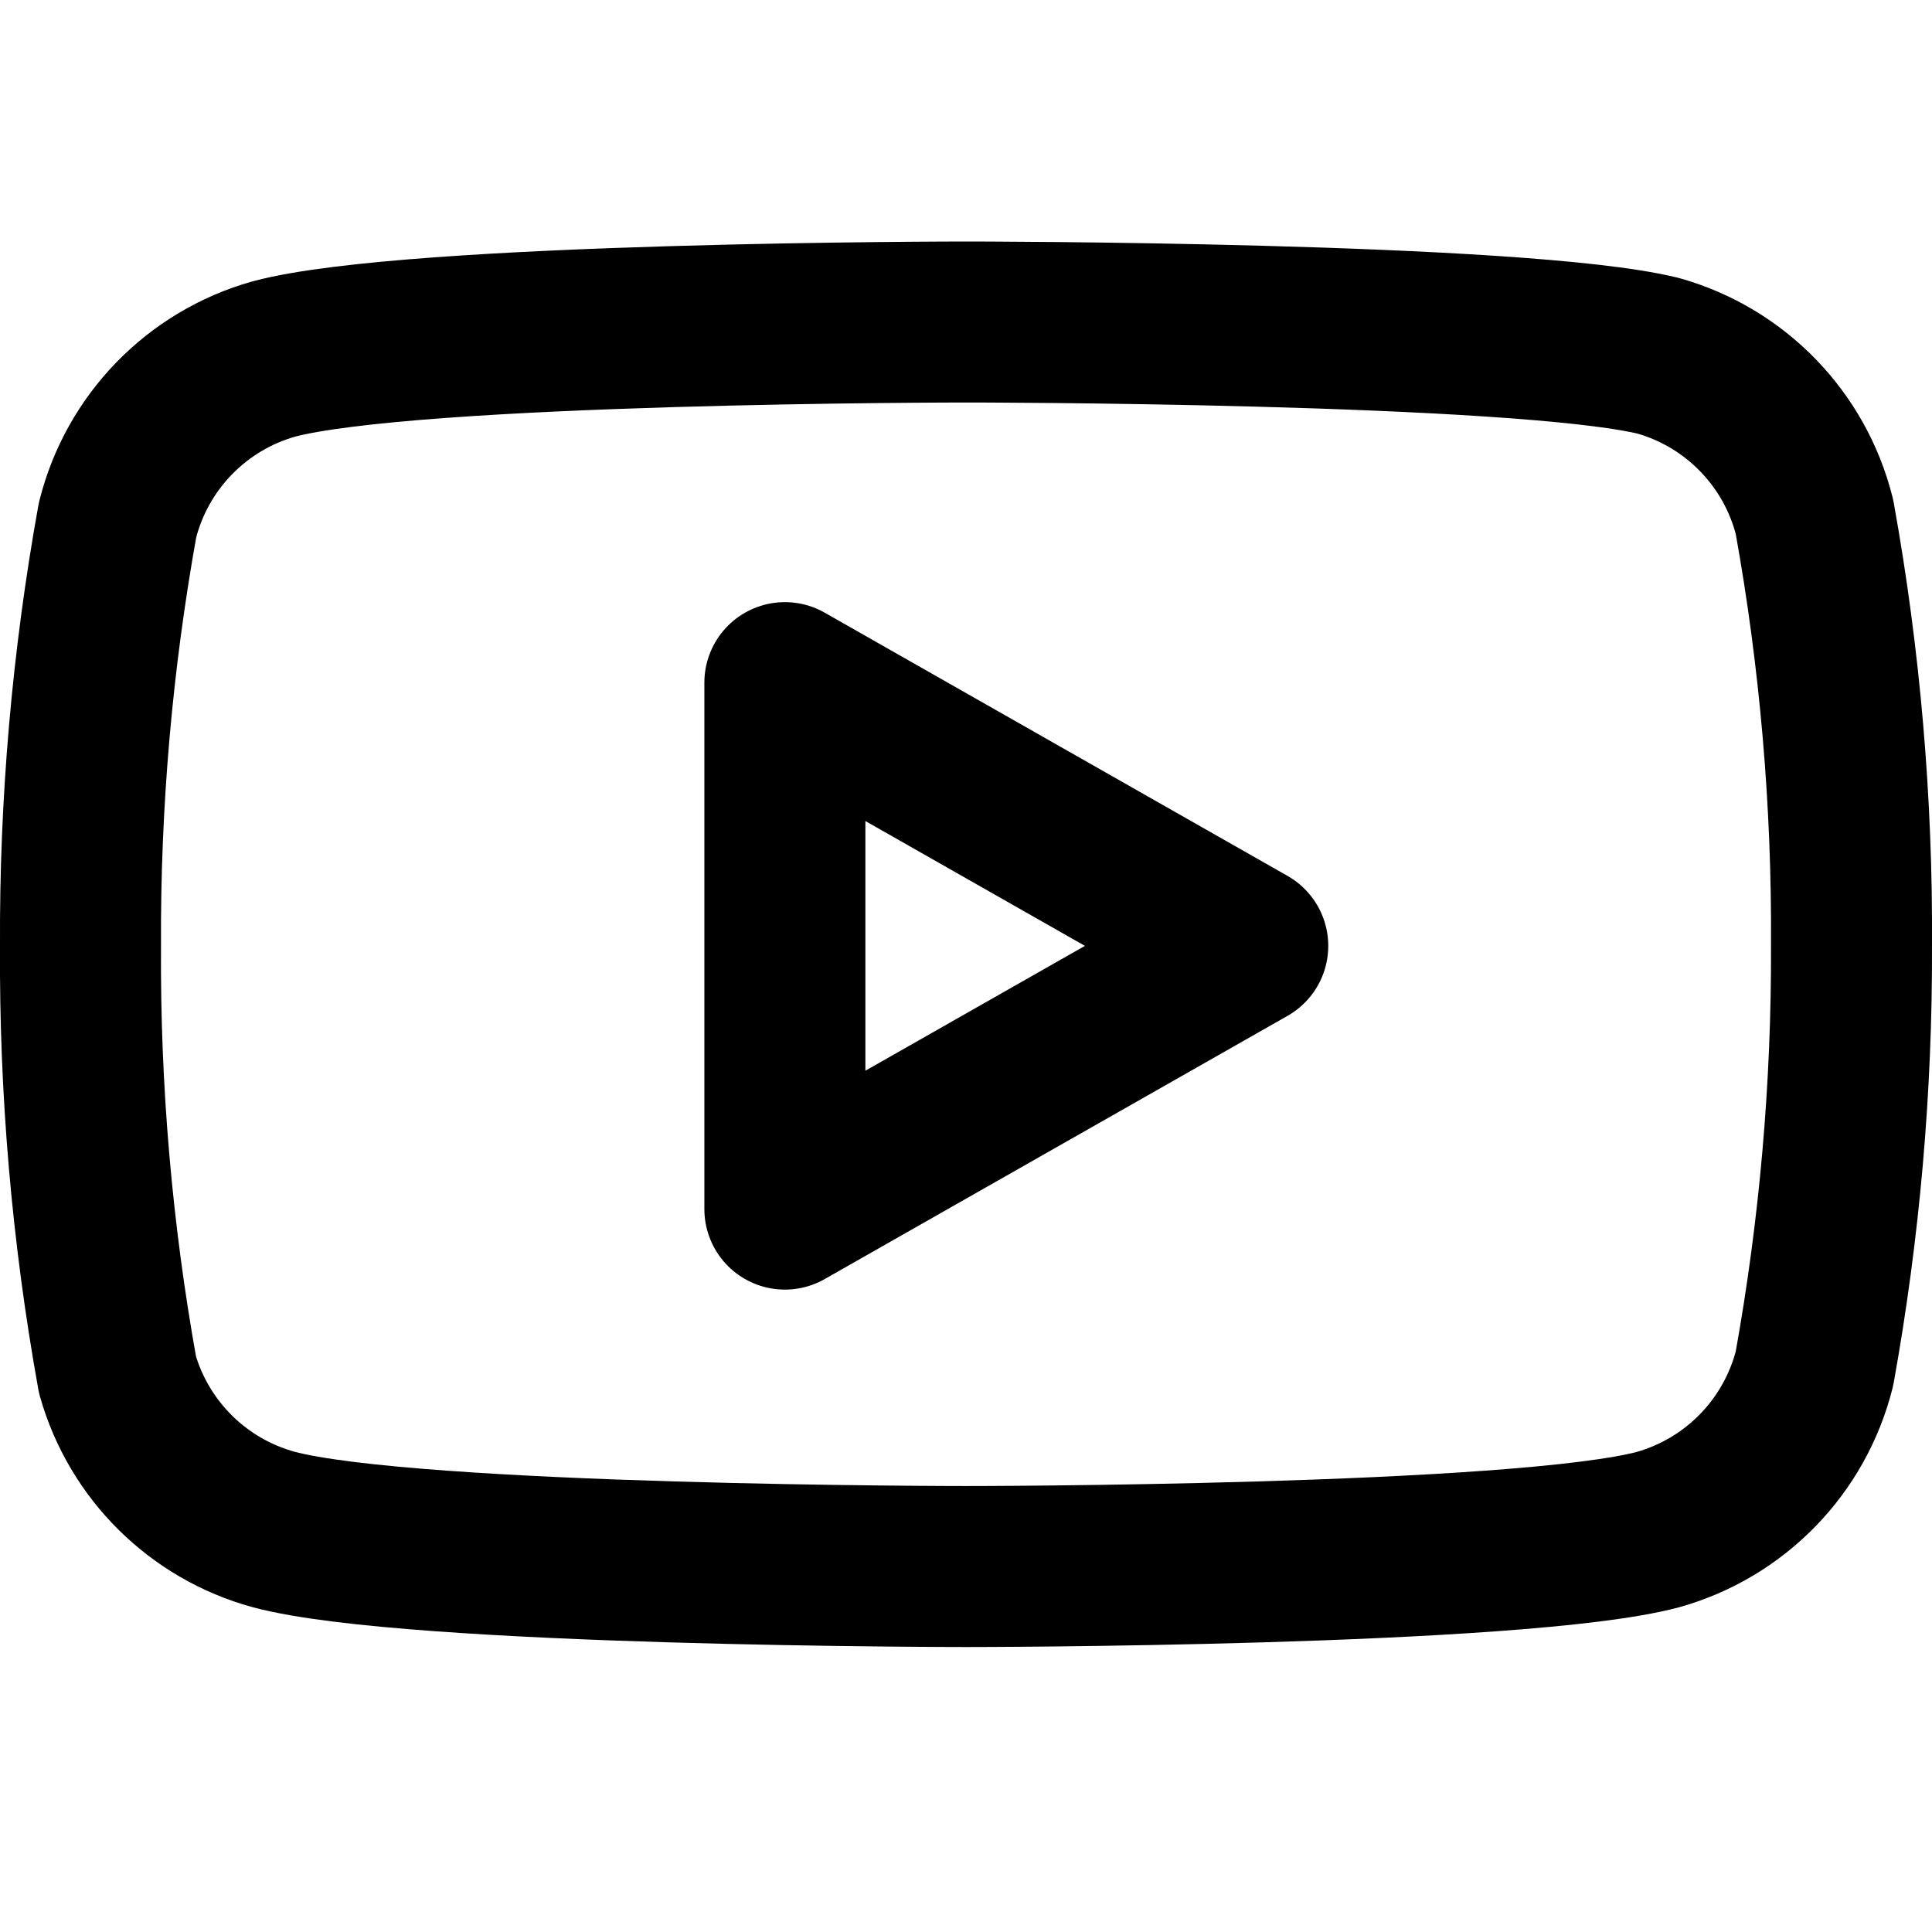
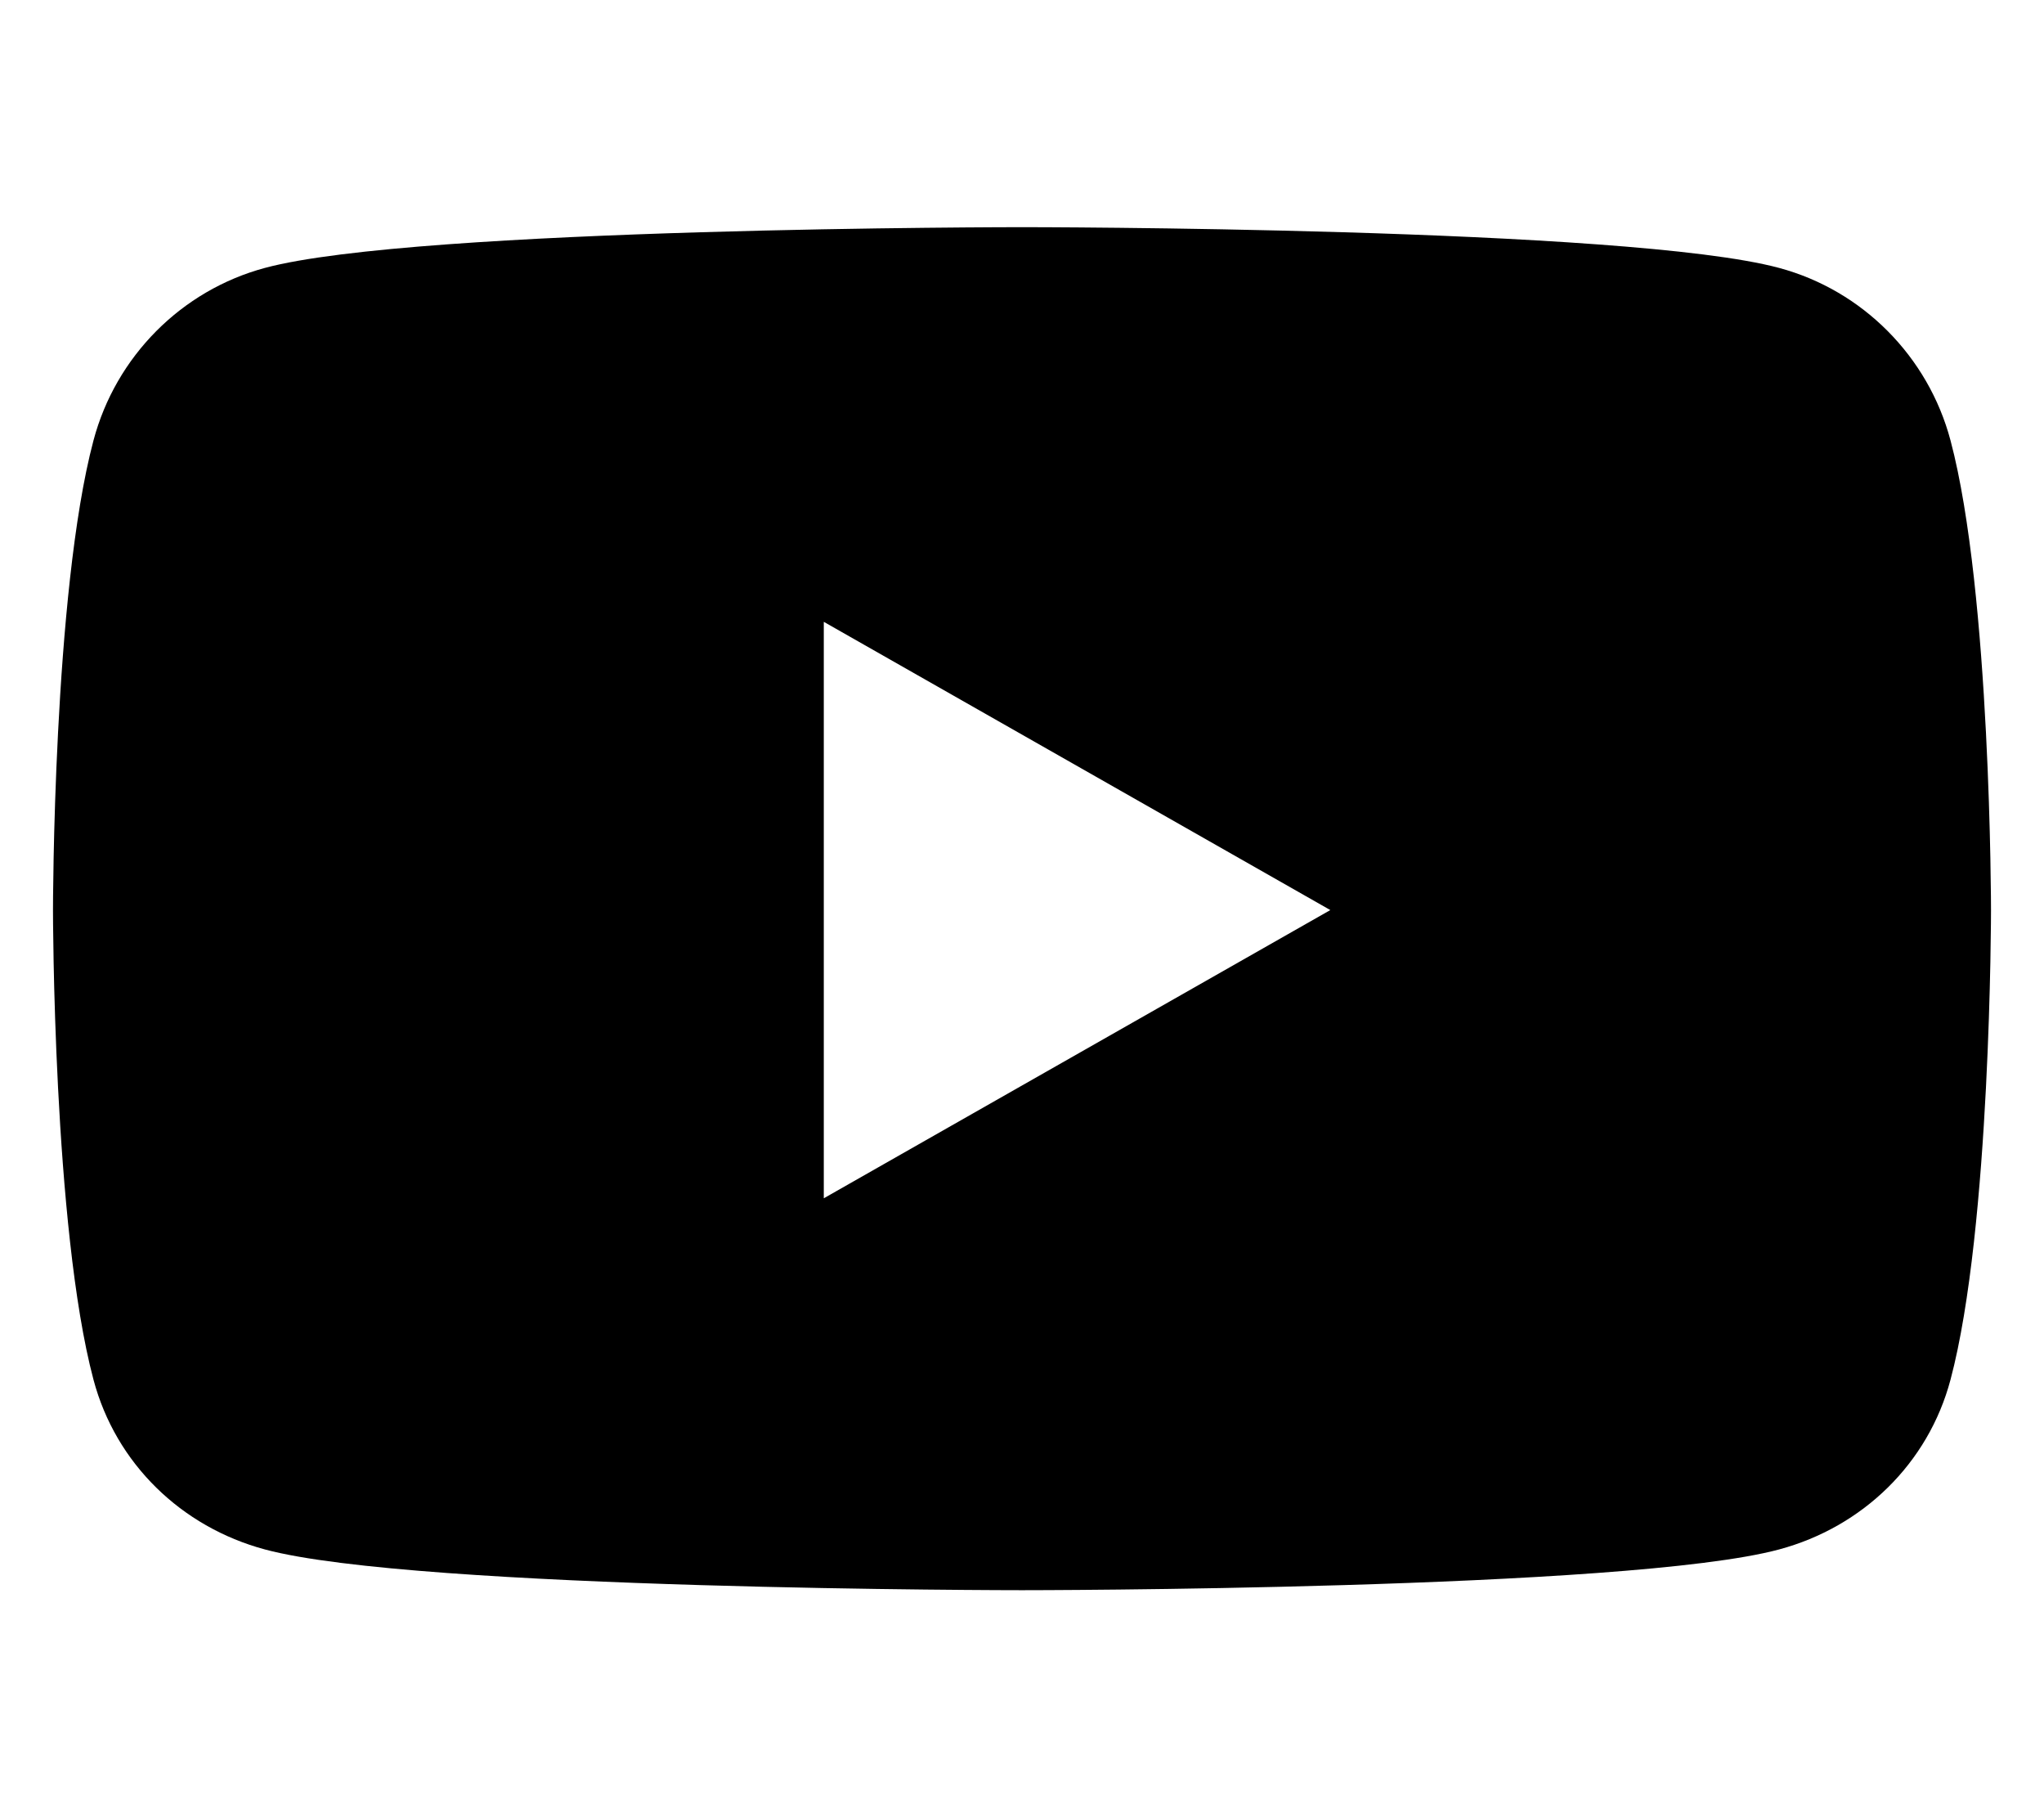
- <svg xmlns="http://www.w3.org/2000/svg" width="24" height="24" viewBox="0 0 24 24" fill="none" stroke="currentColor" stroke-width="2" stroke-linecap="round" stroke-linejoin="round" class="feather feather-youtube">
-   <path d="M22.54 6.42a2.78 2.78 0 0 0-1.94-2C18.88 4 12 4 12 4s-6.88 0-8.6.46a2.78 2.78 0 0 0-1.94 2A29 29 0 0 0 1 11.75a29 29 0 0 0 .46 5.33A2.78 2.78 0 0 0 3.4 19c1.72.46 8.6.46 8.6.46s6.88 0 8.6-.46a2.78 2.78 0 0 0 1.94-2 29 29 0 0 0 .46-5.25 29 29 0 0 0-.46-5.33z" />
-   <polygon points="9.75 15.02 15.5 11.75 9.75 8.48 9.75 15.02" />
+ <svg xmlns="http://www.w3.org/2000/svg" aria-hidden="true" focusable="false" data-prefix="fab" data-icon="youtube" class="svg-inline--fa fa-youtube fa-w-18" role="img" viewBox="0 0 576 512">
+   <path fill="currentColor" d="M549.655 124.083c-6.281-23.65-24.787-42.276-48.284-48.597C458.781 64 288 64 288 64S117.22 64 74.629 75.486c-23.497 6.322-42.003 24.947-48.284 48.597-11.412 42.867-11.412 132.305-11.412 132.305s0 89.438 11.412 132.305c6.281 23.65 24.787 41.5 48.284 47.821C117.22 448 288 448 288 448s170.78 0 213.371-11.486c23.497-6.321 42.003-24.171 48.284-47.821 11.412-42.867 11.412-132.305 11.412-132.305s0-89.438-11.412-132.305zm-317.51 213.508V175.185l142.739 81.205-142.739 81.201z" />
</svg>
